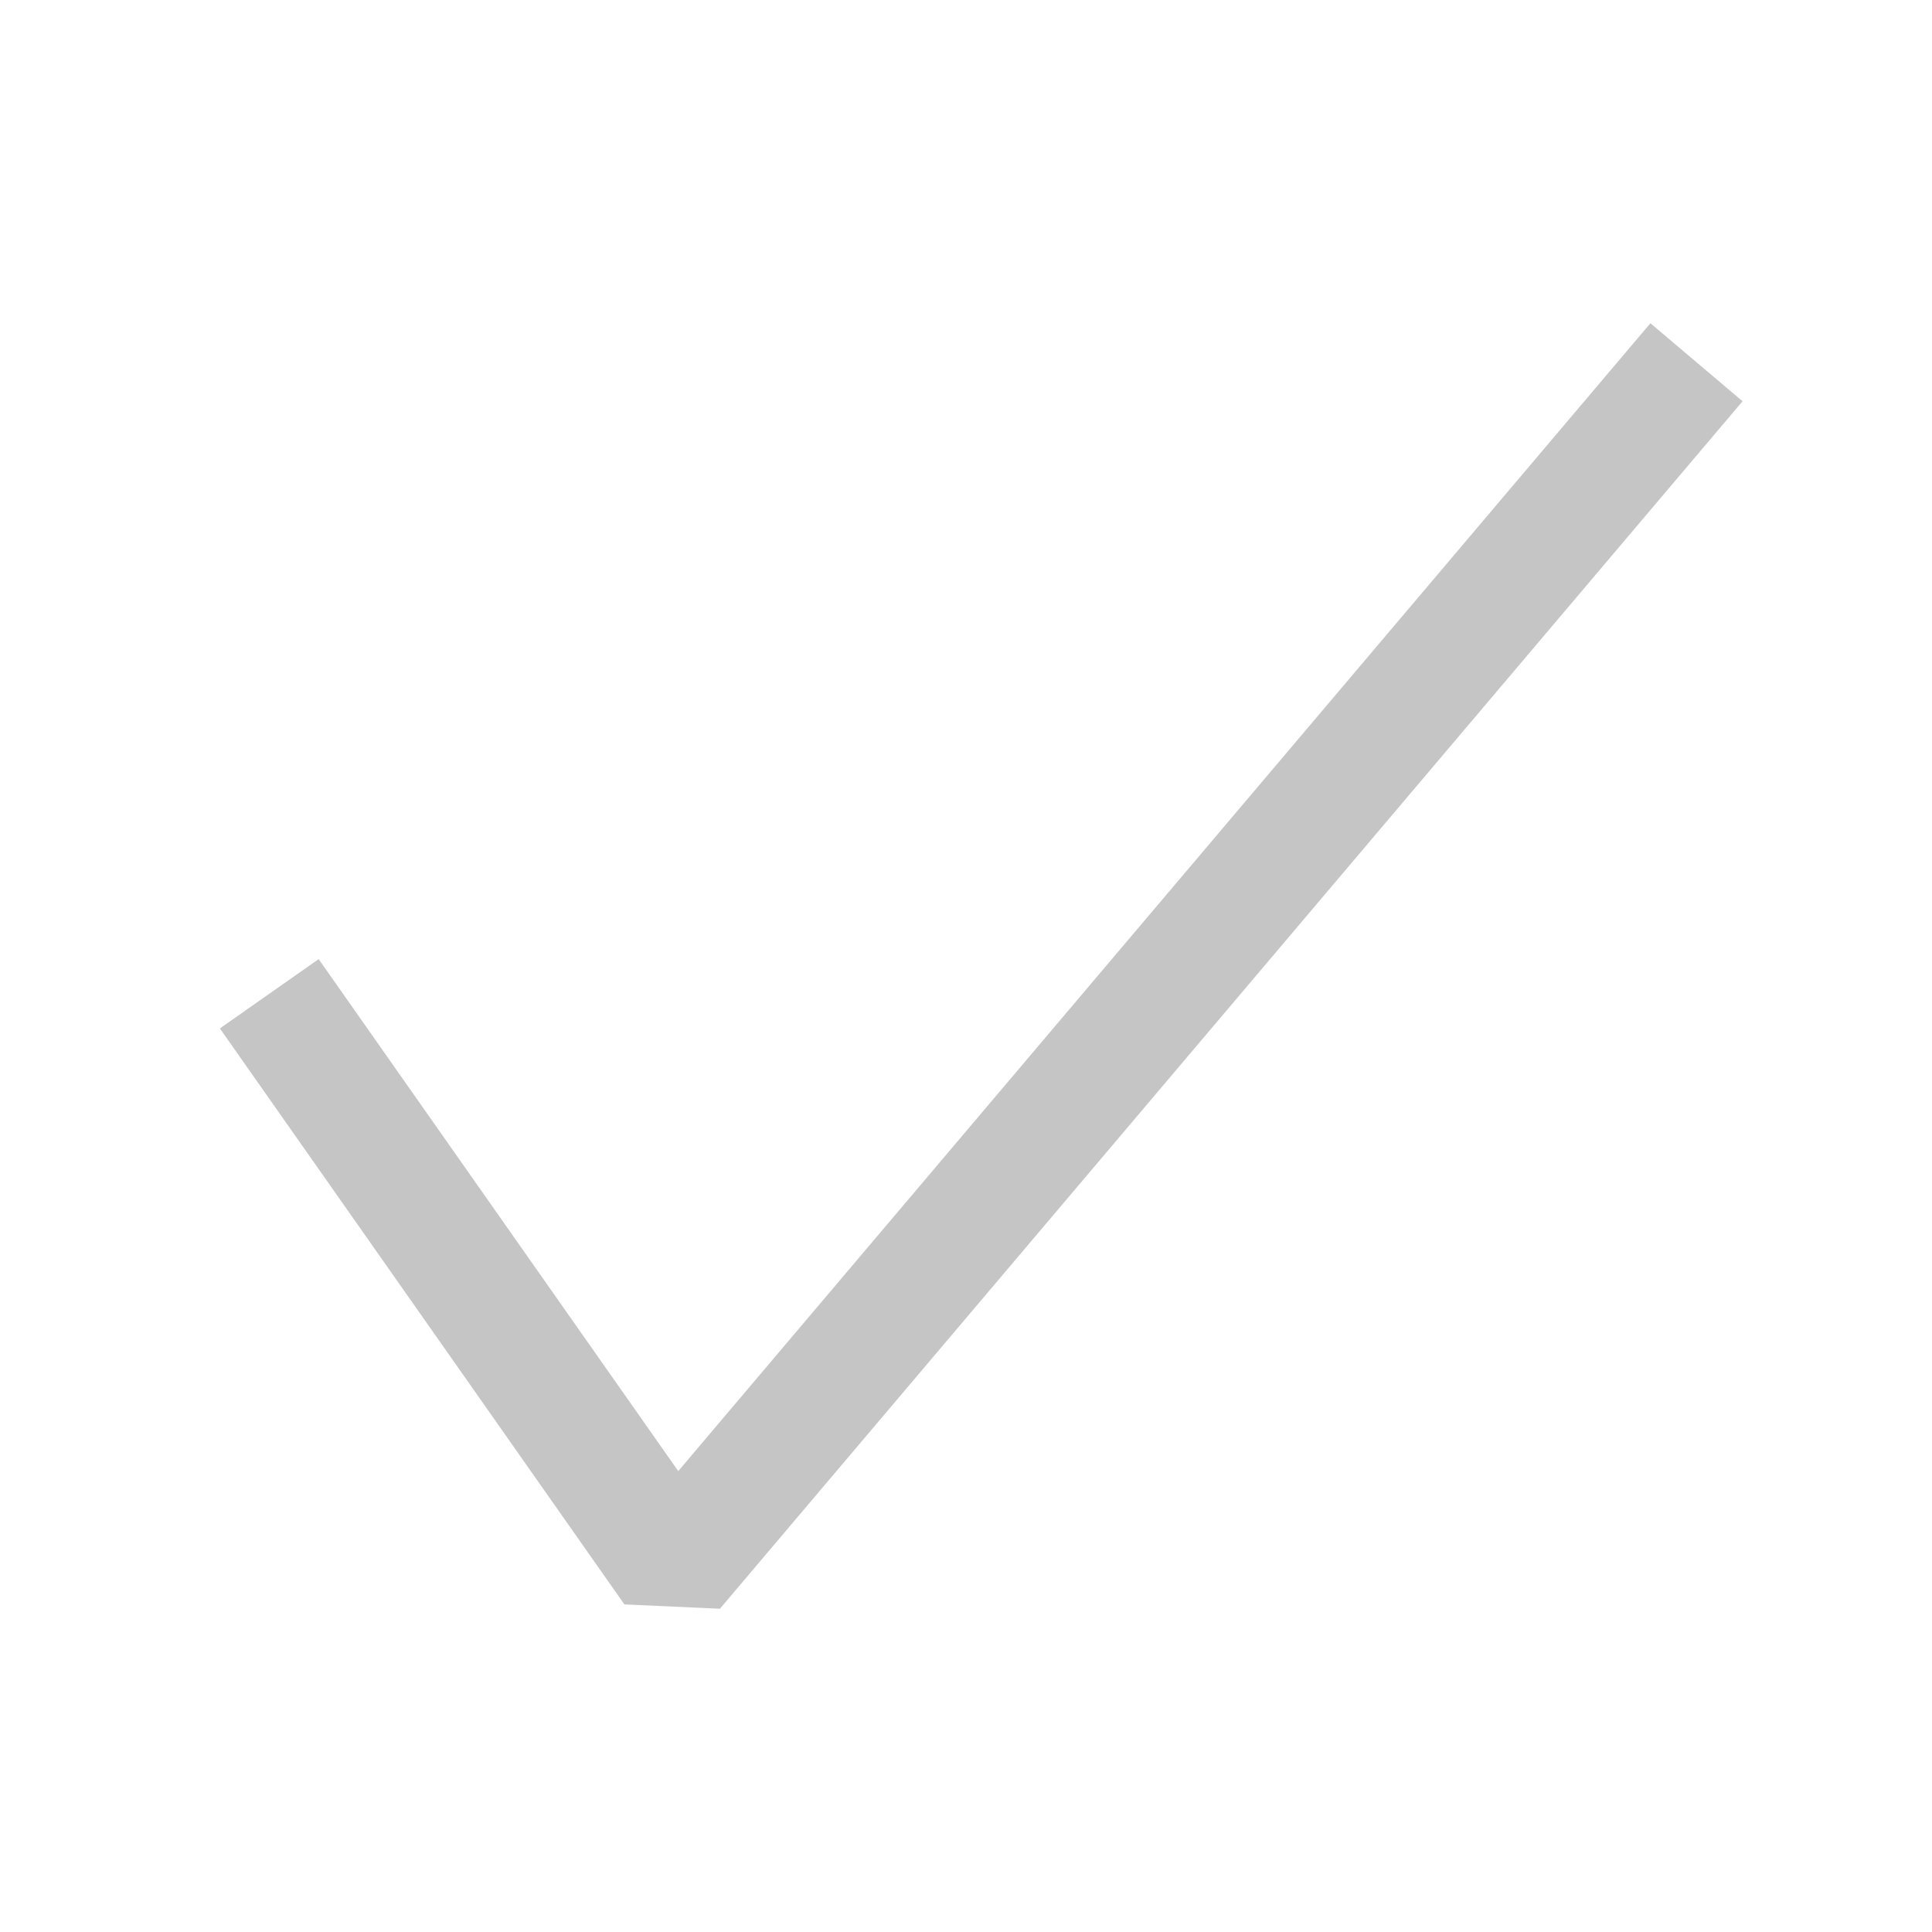
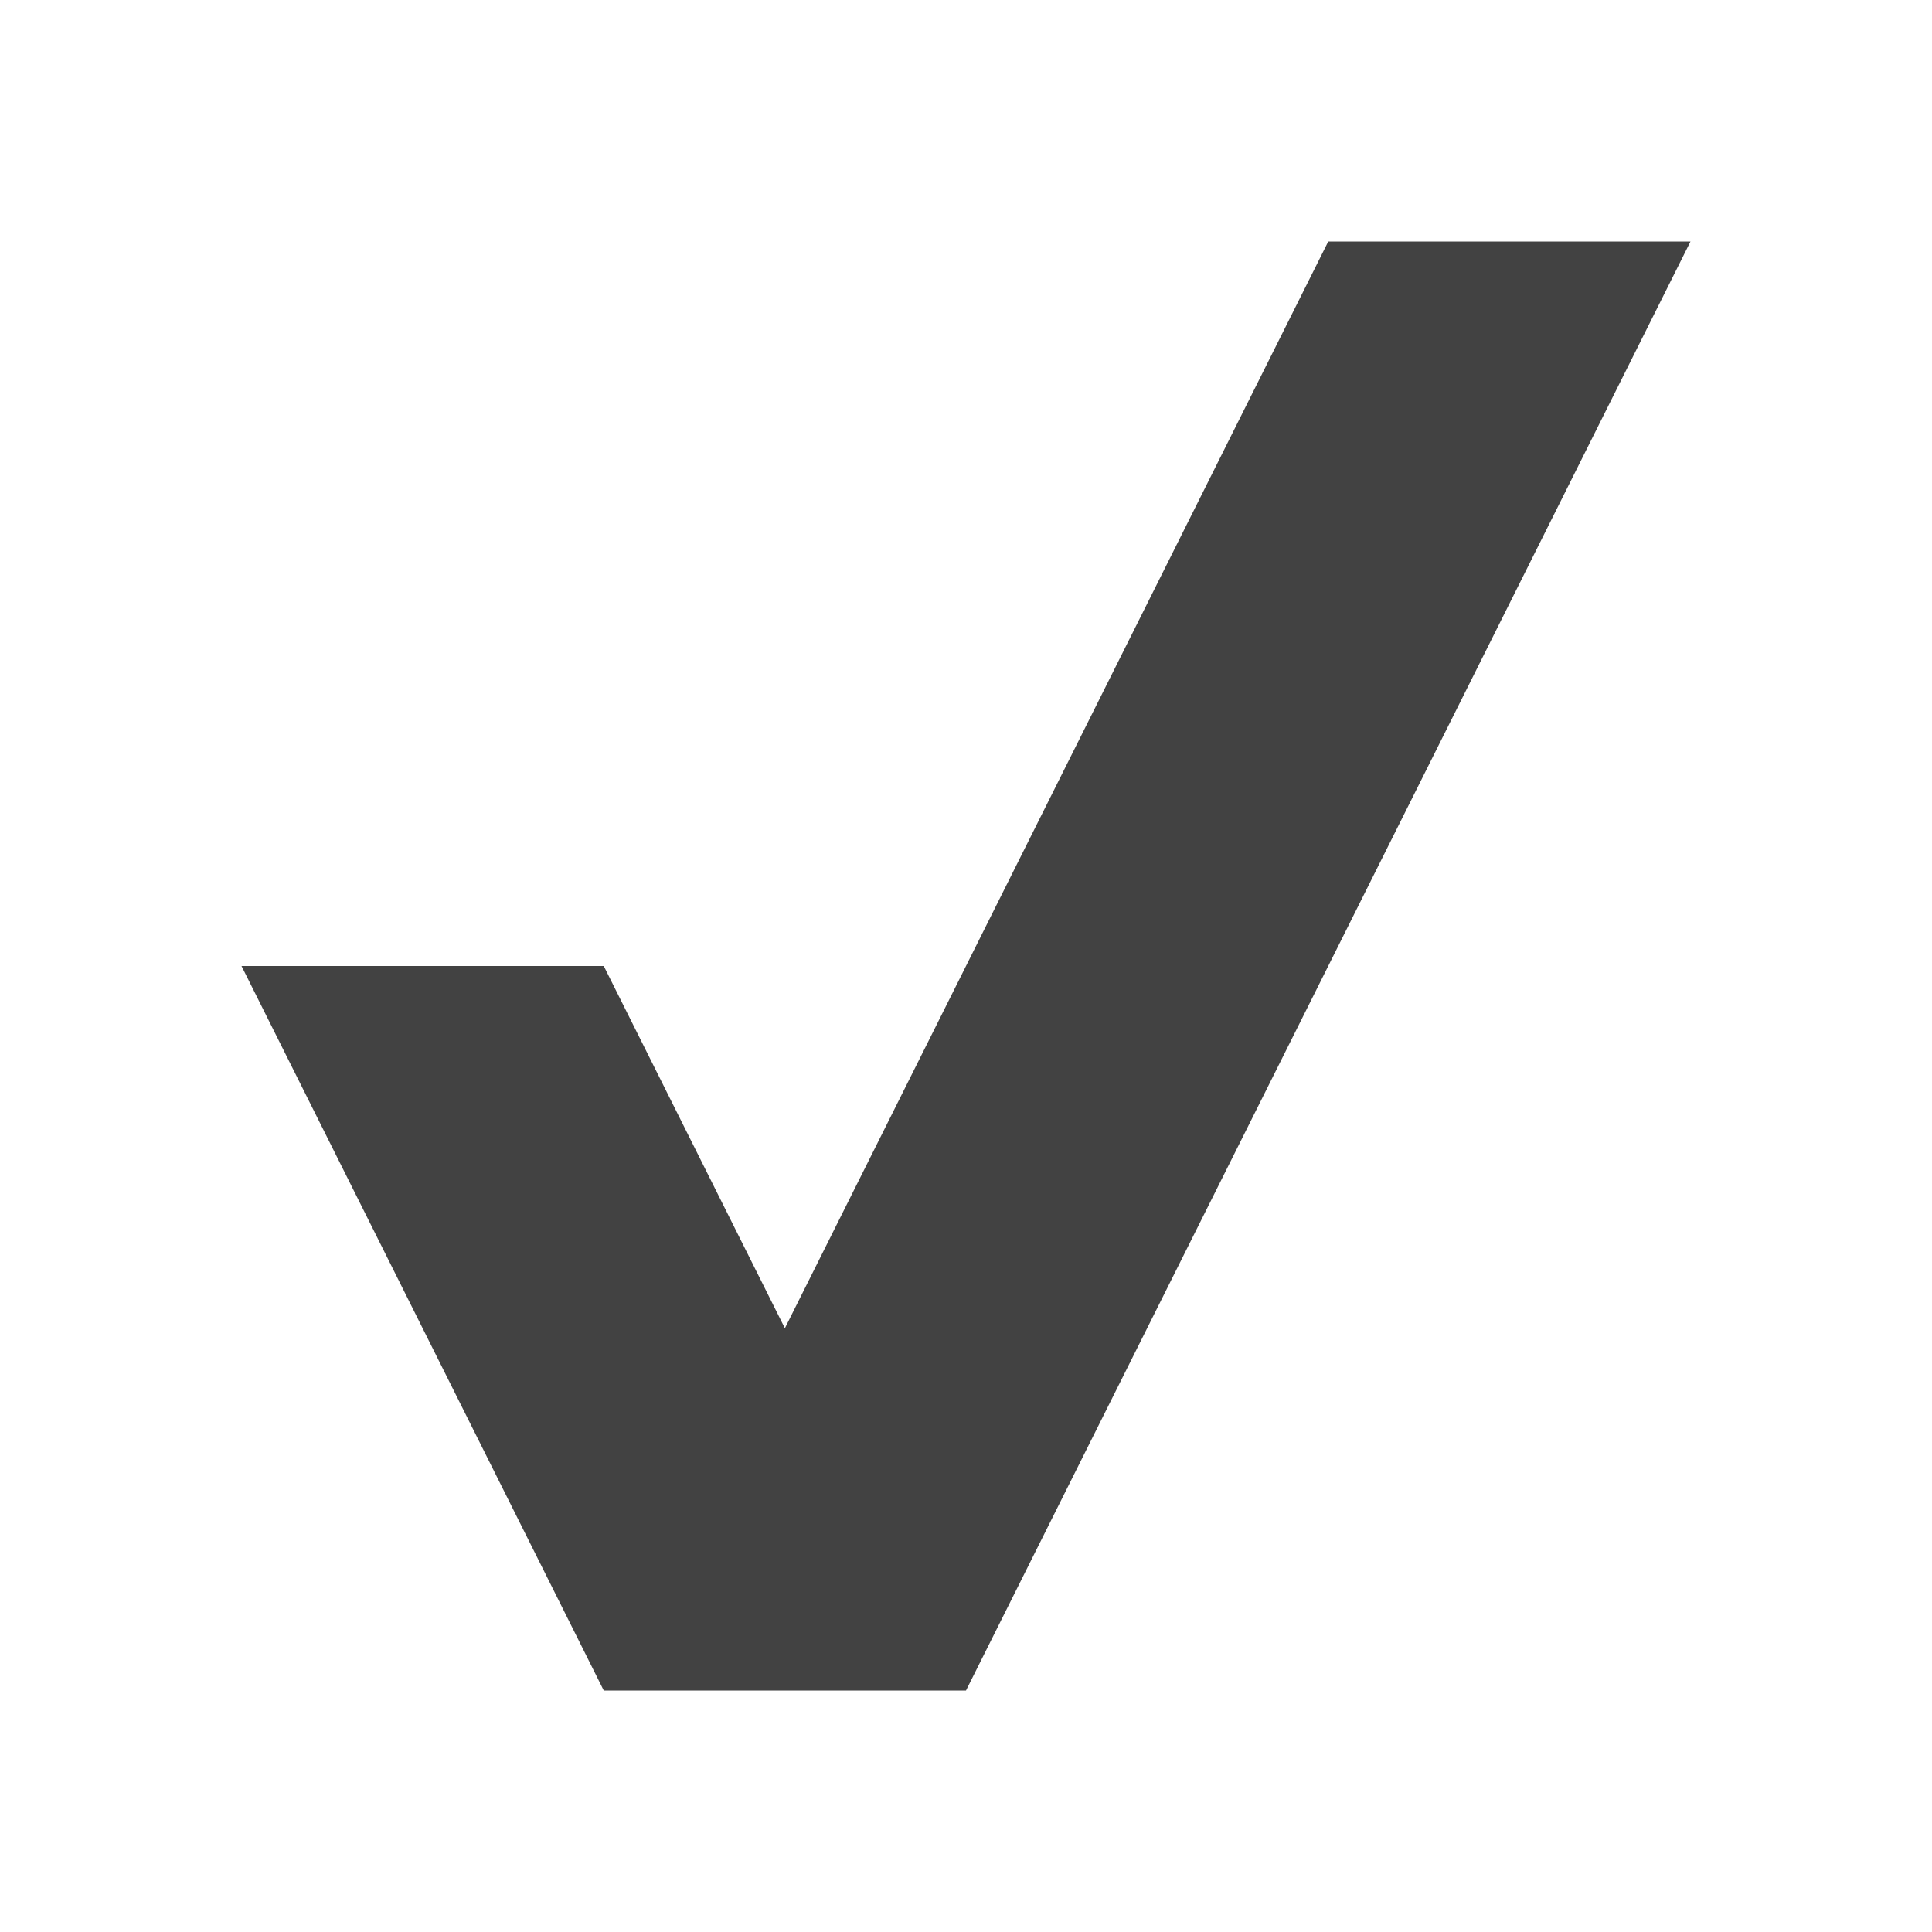
- <svg xmlns="http://www.w3.org/2000/svg" width="16" height="16" viewBox="0 0 16 16" fill="none">
-   <path fill-rule="evenodd" clip-rule="evenodd" d="M14.431 3.323L5.962 13.323L5.171 13.287L1.821 8.517L2.639 7.943L5.617 12.183L13.668 2.677L14.431 3.323Z" fill="#C5C5C5" />
+ <svg xmlns="http://www.w3.org/2000/svg" width="16" height="16" viewBox="-2 -2 16 16" enable-background="new -2 -2 16 16">
+   <polygon fill="#424242" points="9,0 4.5,9 3,6 0,6 3,12 6,12 12,0" />
</svg>
